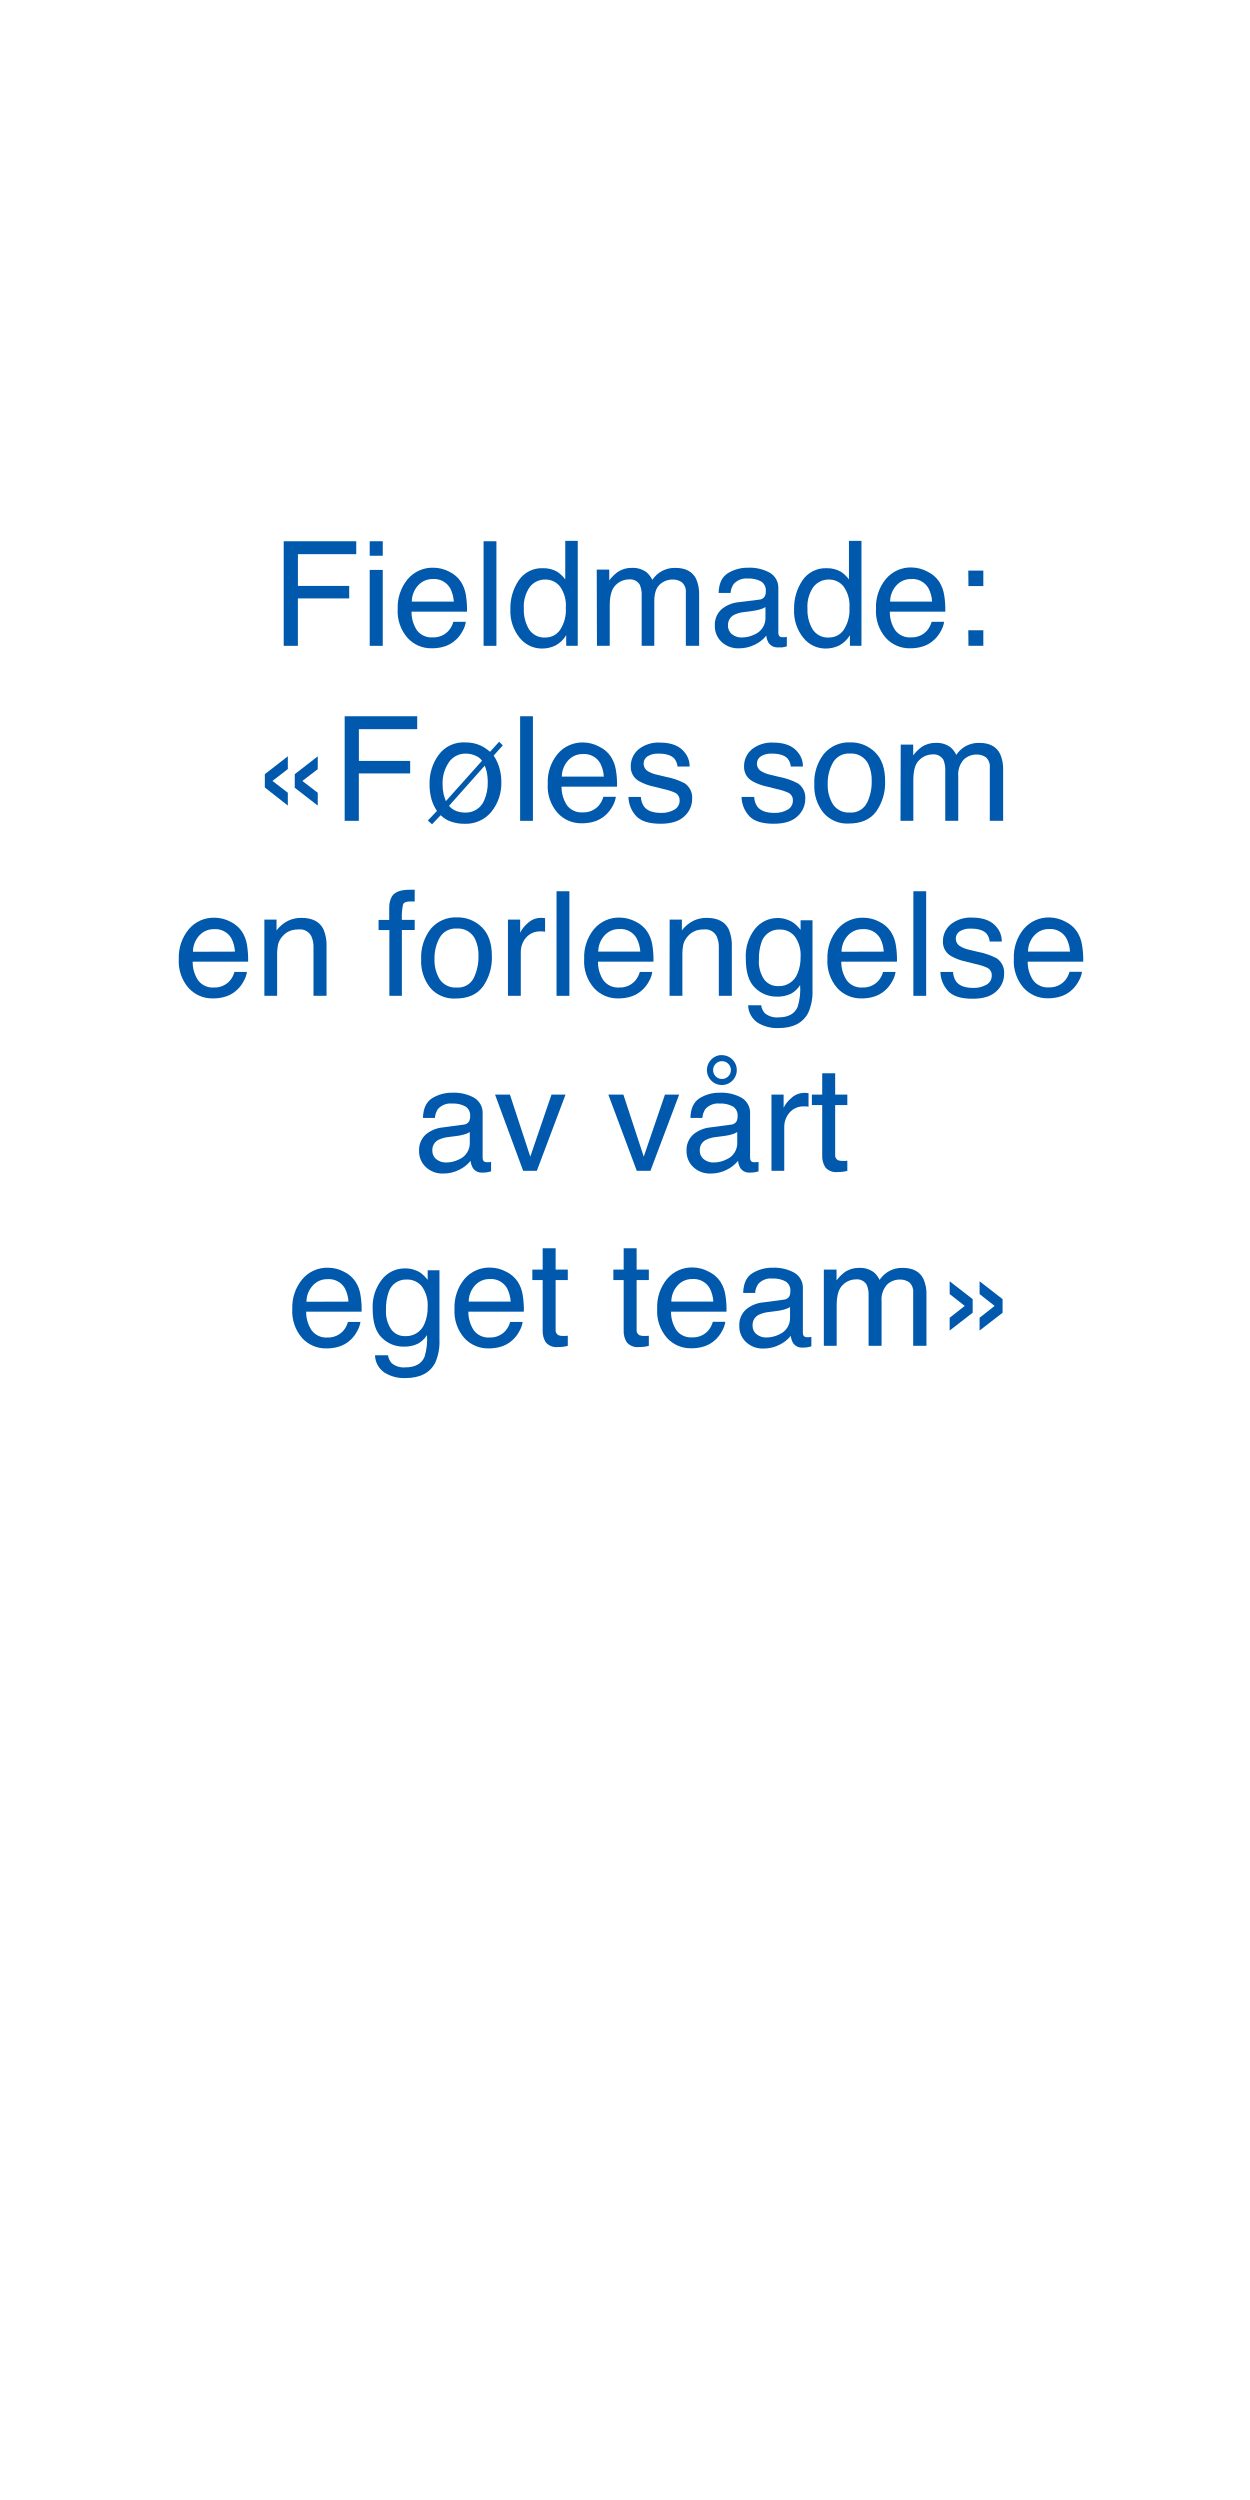
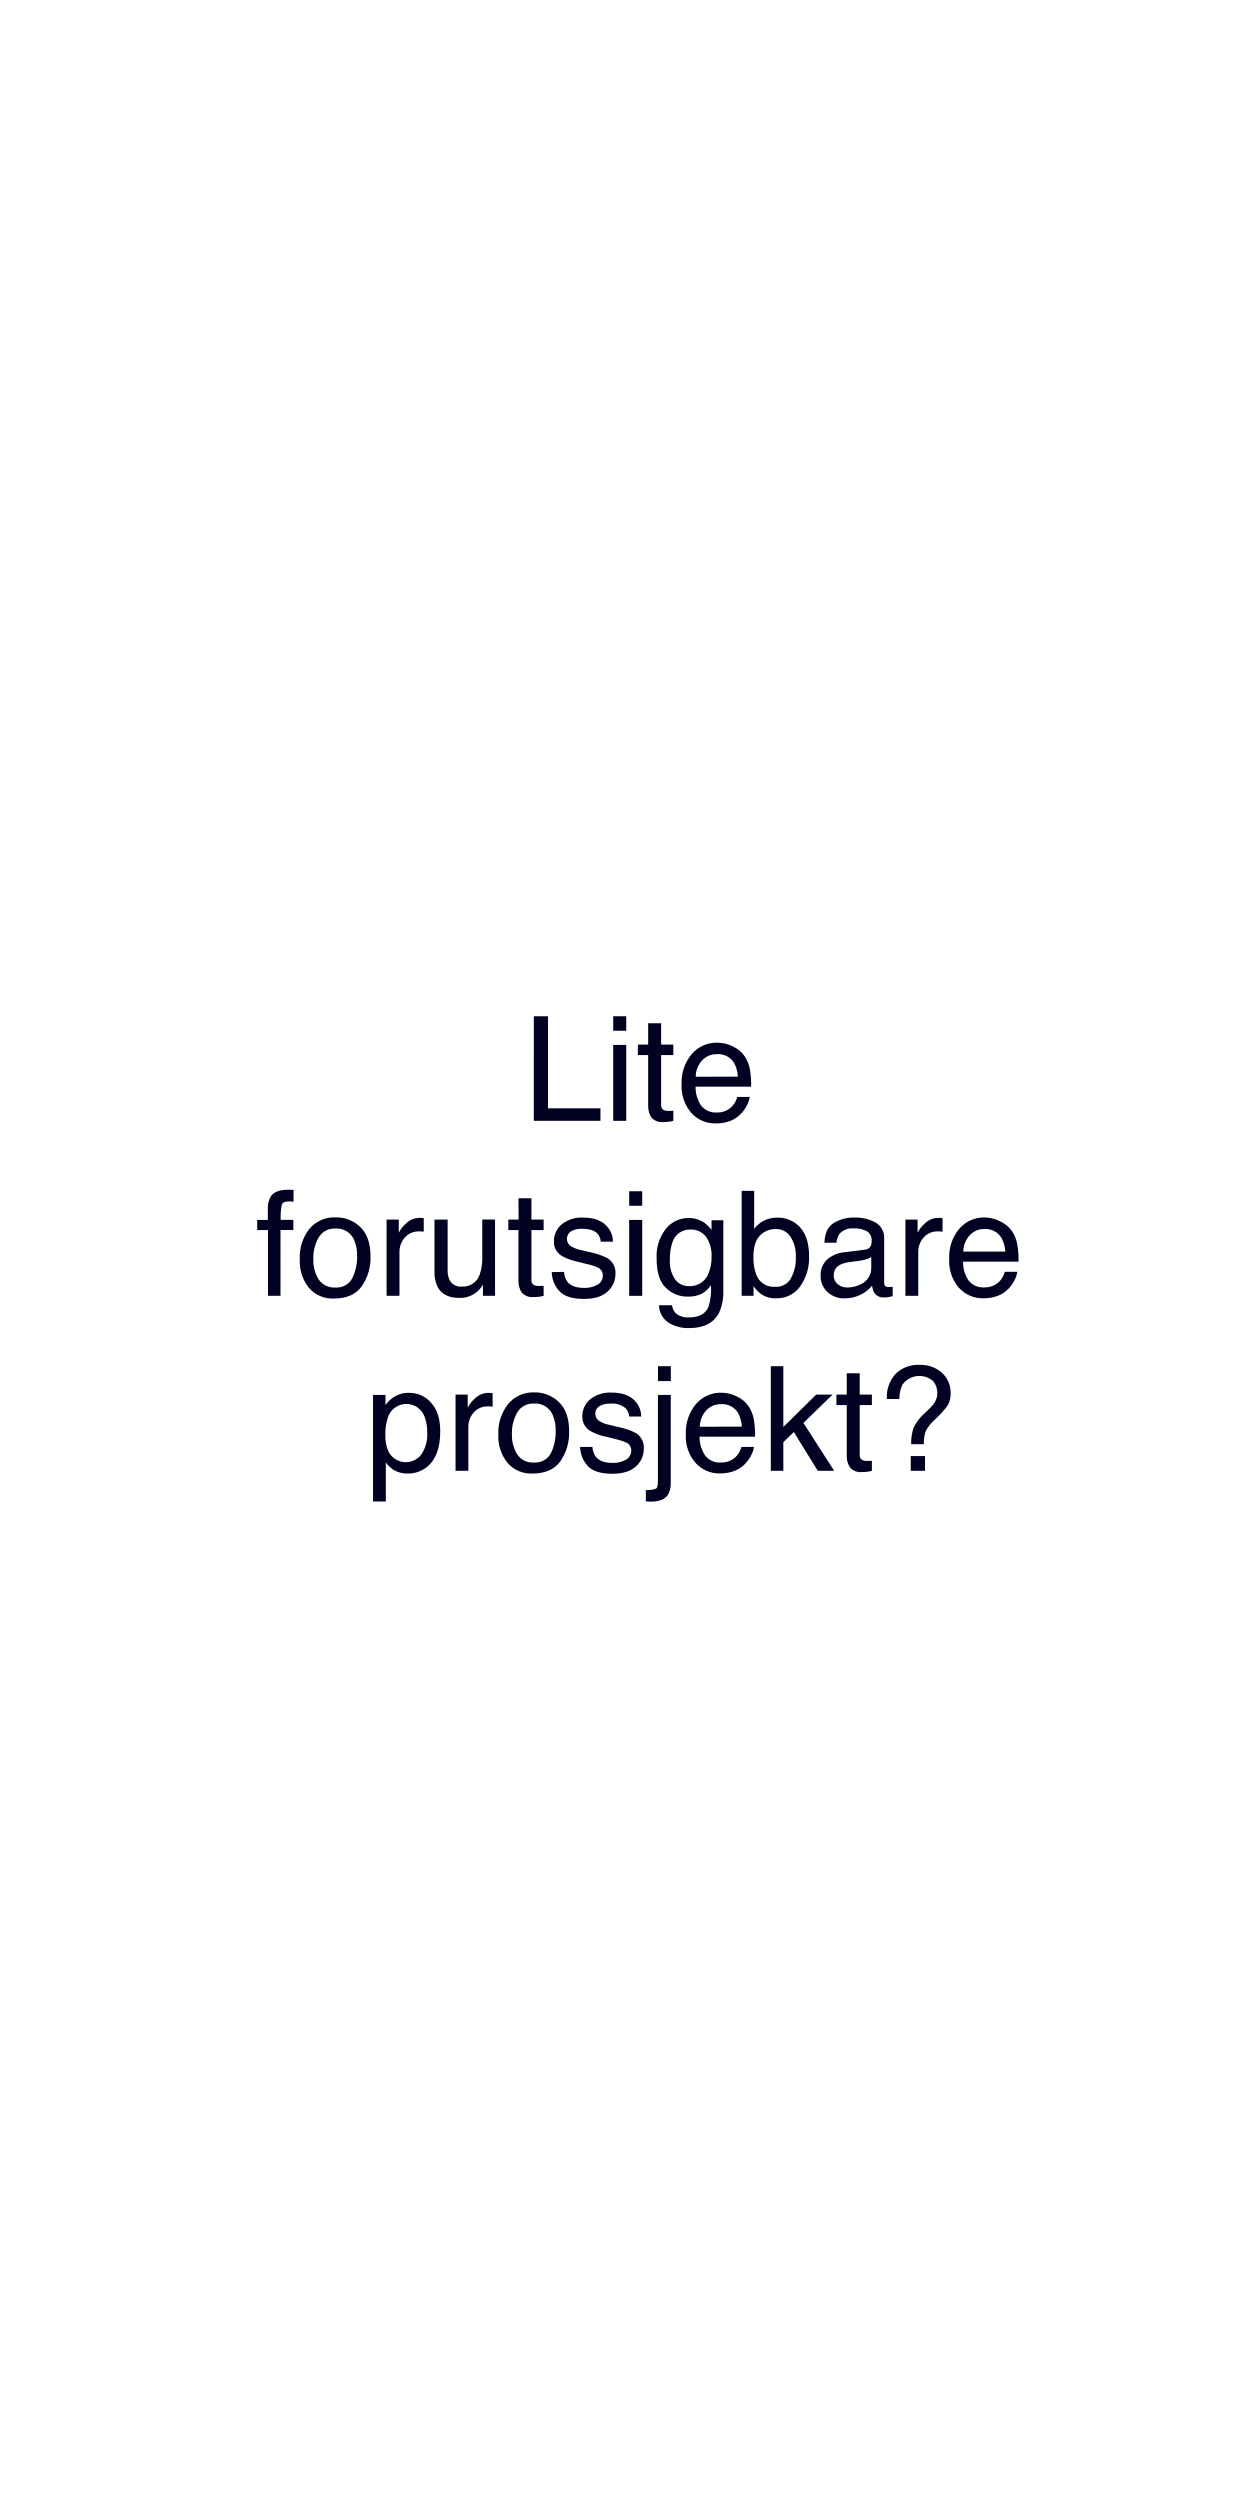
<svg xmlns="http://www.w3.org/2000/svg" id="Layer_1" data-name="Layer 1" viewBox="0 0 300 600">
  <defs>
-     <style>.cls-1{fill:#0059ac;}</style>
+     <style>.cls-1{fill:#010121;}</style>
  </defs>
-   <path class="cls-1" d="M68.09,129.9H85.5V133h-14v7.62H83.81v3H71.49V155h-3.4Z" />
-   <path class="cls-1" d="M88.73,129.9h3.13v3.48H88.73Zm0,6.88h3.13V155H88.73Z" />
-   <path class="cls-1" d="M107.82,137.2a6.89,6.89,0,0,1,2.76,2.37,8.15,8.15,0,0,1,1.23,3.23,21.38,21.38,0,0,1,.27,4H98.77a7.88,7.88,0,0,0,1.3,4.48,4.34,4.34,0,0,0,3.78,1.69,4.85,4.85,0,0,0,3.82-1.6,5.38,5.38,0,0,0,1.13-2.14h3a6.3,6.3,0,0,1-.79,2.24,7.84,7.84,0,0,1-1.51,2,7.12,7.12,0,0,1-3.44,1.85,10.58,10.58,0,0,1-2.5.27,7.62,7.62,0,0,1-5.75-2.49,9.69,9.69,0,0,1-2.36-7A10.57,10.57,0,0,1,97.84,139a7.82,7.82,0,0,1,6.22-2.75A8.3,8.3,0,0,1,107.82,137.2Zm1.1,7.19a8.14,8.14,0,0,0-.87-3.2,4.41,4.41,0,0,0-4.18-2.22,4.63,4.63,0,0,0-3.53,1.53,5.81,5.81,0,0,0-1.51,3.89Z" />
-   <path class="cls-1" d="M116.06,129.9h3.08V155h-3.08Z" />
-   <path class="cls-1" d="M133.81,137.26a8.18,8.18,0,0,1,1.85,1.8v-9.25h3V155h-2.77v-2.55a6.65,6.65,0,0,1-2.54,2.45,7.22,7.22,0,0,1-3.35.75,6.81,6.81,0,0,1-5.28-2.57,10.14,10.14,0,0,1-2.23-6.85,11.85,11.85,0,0,1,2-6.93,6.65,6.65,0,0,1,5.81-2.93A6.51,6.51,0,0,1,133.81,137.26ZM126.94,151a4.33,4.33,0,0,0,4,2,4.18,4.18,0,0,0,3.49-1.84,8.66,8.66,0,0,0,1.37-5.27,7.83,7.83,0,0,0-1.41-5.14,4.39,4.39,0,0,0-3.49-1.66,4.57,4.57,0,0,0-3.74,1.77,8.17,8.17,0,0,0-1.44,5.23A9.07,9.07,0,0,0,126.94,151Z" />
-   <path class="cls-1" d="M143.22,136.7h3v2.59a10.26,10.26,0,0,1,2-2,5.92,5.92,0,0,1,3.45-1,5.47,5.47,0,0,1,3.52,1.07,5.72,5.72,0,0,1,1.37,1.81,6.39,6.39,0,0,1,5.52-2.88q3.69,0,5,2.66a8.87,8.87,0,0,1,.71,3.86V155h-3.19V142.29a3,3,0,0,0-.92-2.52,3.65,3.65,0,0,0-2.23-.68,4.42,4.42,0,0,0-3.12,1.21c-.87.81-1.3,2.16-1.3,4V155H154V143.05a6.11,6.11,0,0,0-.45-2.71,2.68,2.68,0,0,0-2.61-1.28,4.51,4.51,0,0,0-3.17,1.35c-.95.9-1.43,2.52-1.43,4.88V155h-3.07Z" />
-   <path class="cls-1" d="M182.18,143.92a1.66,1.66,0,0,0,1.42-.88,2.72,2.72,0,0,0,.2-1.19,2.53,2.53,0,0,0-1.11-2.29,6,6,0,0,0-3.2-.71,4.05,4.05,0,0,0-3.41,1.31,4.3,4.3,0,0,0-.74,2.14h-2.87q.09-3.39,2.2-4.72a9,9,0,0,1,4.89-1.33,9.94,9.94,0,0,1,5.24,1.23,4.18,4.18,0,0,1,2,3.83v10.55a1.37,1.37,0,0,0,.2.77,1,1,0,0,0,.83.29l.46,0c.17,0,.35,0,.55-.08v2.28a8.81,8.81,0,0,1-1.09.25,7.25,7.25,0,0,1-1,0,2.53,2.53,0,0,1-2.31-1.12,4.54,4.54,0,0,1-.53-1.7,7.67,7.67,0,0,1-2.7,2.14,8.37,8.37,0,0,1-3.88.91,5.79,5.79,0,0,1-4.16-1.55,5.12,5.12,0,0,1-1.61-3.87,5,5,0,0,1,1.59-3.94,7.54,7.54,0,0,1,4.17-1.72Zm-6.48,8.31A3.58,3.58,0,0,0,178,153a7.08,7.08,0,0,0,3.15-.75,4.24,4.24,0,0,0,2.56-4.08V145.7a5.32,5.32,0,0,1-1.45.6,12.41,12.41,0,0,1-1.74.34l-1.86.24a7.19,7.19,0,0,0-2.51.7,2.72,2.72,0,0,0-1.43,2.56A2.51,2.51,0,0,0,175.7,152.23Z" />
-   <path class="cls-1" d="M201.89,137.26a8,8,0,0,1,1.86,1.8v-9.25h3V155h-2.77v-2.55a6.65,6.65,0,0,1-2.54,2.45,7.25,7.25,0,0,1-3.35.75,6.78,6.78,0,0,1-5.28-2.57,10.09,10.09,0,0,1-2.23-6.85,11.92,11.92,0,0,1,2-6.93,6.68,6.68,0,0,1,5.82-2.93A6.47,6.47,0,0,1,201.89,137.26ZM195,151a4.31,4.31,0,0,0,4,2,4.2,4.2,0,0,0,3.5-1.84,8.73,8.73,0,0,0,1.37-5.27,7.83,7.83,0,0,0-1.41-5.14,4.4,4.4,0,0,0-3.49-1.66,4.61,4.61,0,0,0-3.75,1.77,8.17,8.17,0,0,0-1.43,5.23A9.07,9.07,0,0,0,195,151Z" />
-   <path class="cls-1" d="M222.61,137.2a7,7,0,0,1,2.77,2.37,8.3,8.3,0,0,1,1.22,3.23,21.38,21.38,0,0,1,.27,4H213.56a7.88,7.88,0,0,0,1.3,4.48,4.36,4.36,0,0,0,3.78,1.69,4.85,4.85,0,0,0,3.82-1.6,5.38,5.38,0,0,0,1.13-2.14h3a6.3,6.3,0,0,1-.79,2.24,7.84,7.84,0,0,1-1.51,2,7.07,7.07,0,0,1-3.44,1.85,10.5,10.5,0,0,1-2.49.27,7.62,7.62,0,0,1-5.76-2.49,9.73,9.73,0,0,1-2.36-7,10.53,10.53,0,0,1,2.38-7.16,7.78,7.78,0,0,1,6.21-2.75A8.27,8.27,0,0,1,222.61,137.2Zm1.1,7.19a8,8,0,0,0-.87-3.2,4.41,4.41,0,0,0-4.18-2.22,4.63,4.63,0,0,0-3.53,1.53,5.8,5.8,0,0,0-1.5,3.89Z" />
-   <path class="cls-1" d="M232.39,136.94H236v3.72h-3.57Zm0,14.33H236V155h-3.57Z" />
-   <path class="cls-1" d="M63.56,185.8l5.52-4.29v3.07l-3.69,2.84,3.69,2.84v3.07L63.56,189Zm7.18,0,5.52-4.28v3.07l-3.69,2.84,3.69,2.84v3.07l-5.52-4.28Z" />
-   <path class="cls-1" d="M82.72,171.9h17.41V175h-14v7.62H98.44v3H86.12V197h-3.4Z" />
-   <path class="cls-1" d="M102.68,196.93l2.19-2.3a10.08,10.08,0,0,1-1.32-2.83,13.25,13.25,0,0,1-.46-3.73,11.42,11.42,0,0,1,2.18-6.89,7.32,7.32,0,0,1,6.34-3,8.74,8.74,0,0,1,3.8.77,10.84,10.84,0,0,1,2.2,1.48l2.18-2.41.88.87-2.19,2.45a10.38,10.38,0,0,1,1.54,3.61,11.79,11.79,0,0,1,.3,2.63,10.93,10.93,0,0,1-2.4,7.27,7.91,7.91,0,0,1-6.38,2.86,9.59,9.59,0,0,1-3.38-.55,6.41,6.41,0,0,1-2.4-1.51l-2.07,2.18Zm11.43-15.57a5.6,5.6,0,0,0-2.38-.49,4.73,4.73,0,0,0-4,2.08,8.84,8.84,0,0,0-1.51,5.34,10.76,10.76,0,0,0,.26,2.37c.11.42.29,1,.53,1.61l8.68-9.7A3.62,3.62,0,0,0,114.11,181.36Zm-4.51,13.32a6.33,6.33,0,0,0,2,.34,4.74,4.74,0,0,0,4.63-3,10.14,10.14,0,0,0,.83-4.21,12,12,0,0,0-.26-2.65,10.44,10.44,0,0,0-.47-1.4l-8.57,9.65A4.29,4.29,0,0,0,109.6,194.68Z" />
-   <path class="cls-1" d="M124.83,171.9h3.07V197h-3.07Z" />
-   <path class="cls-1" d="M143.82,179.2a6.85,6.85,0,0,1,2.77,2.37,8.14,8.14,0,0,1,1.22,3.23,20.36,20.36,0,0,1,.28,4H134.77a8,8,0,0,0,1.31,4.48,4.33,4.33,0,0,0,3.78,1.69,4.86,4.86,0,0,0,3.82-1.6,5.51,5.51,0,0,0,1.13-2.14h3a6.3,6.3,0,0,1-.79,2.24,8.32,8.32,0,0,1-1.51,2,7.16,7.16,0,0,1-3.44,1.85,10.58,10.58,0,0,1-2.5.27,7.62,7.62,0,0,1-5.75-2.49,9.69,9.69,0,0,1-2.36-7,10.57,10.57,0,0,1,2.37-7.16,7.82,7.82,0,0,1,6.22-2.75A8.23,8.23,0,0,1,143.82,179.2Zm1.1,7.19a8,8,0,0,0-.86-3.2,4.42,4.42,0,0,0-4.18-2.22,4.62,4.62,0,0,0-3.53,1.53,5.81,5.81,0,0,0-1.51,3.89Z" />
-   <path class="cls-1" d="M153.81,191.26a4.42,4.42,0,0,0,.79,2.36c.79,1,2.16,1.48,4.11,1.48a6.09,6.09,0,0,0,3.07-.74,2.46,2.46,0,0,0,1.33-2.3,2,2,0,0,0-1.06-1.79,12.71,12.71,0,0,0-2.67-.87l-2.49-.62a12.2,12.2,0,0,1-3.51-1.3,3.87,3.87,0,0,1-2-3.45,5.28,5.28,0,0,1,1.89-4.21,7.66,7.66,0,0,1,5.11-1.6q4.19,0,6,2.43a5.25,5.25,0,0,1,1.13,3.31h-2.91a3.54,3.54,0,0,0-.75-1.89c-.72-.8-2-1.2-3.76-1.2a4.65,4.65,0,0,0-2.71.66,2.06,2.06,0,0,0-.91,1.76,2.14,2.14,0,0,0,1.2,1.9,7,7,0,0,0,2.06.75l2.07.5a16.22,16.22,0,0,1,4.53,1.55,4.14,4.14,0,0,1,1.79,3.71,5.62,5.62,0,0,1-1.88,4.22c-1.25,1.19-3.15,1.78-5.72,1.78q-4.12,0-5.85-1.85a7,7,0,0,1-1.84-4.59Z" />
-   <path class="cls-1" d="M181,191.26a4.42,4.42,0,0,0,.78,2.36c.79,1,2.16,1.48,4.12,1.48a6.15,6.15,0,0,0,3.07-.74,2.46,2.46,0,0,0,1.32-2.3,1.94,1.94,0,0,0-1.06-1.79,12.71,12.71,0,0,0-2.67-.87l-2.48-.62a12.2,12.2,0,0,1-3.51-1.3,3.86,3.86,0,0,1-2-3.45,5.26,5.26,0,0,1,1.9-4.21,7.62,7.62,0,0,1,5.1-1.6c2.79,0,4.81.81,6,2.43a5.19,5.19,0,0,1,1.13,3.31h-2.91a3.46,3.46,0,0,0-.75-1.89c-.72-.8-2-1.2-3.76-1.2a4.6,4.6,0,0,0-2.7.66,2.07,2.07,0,0,0-.92,1.76,2.13,2.13,0,0,0,1.21,1.9,6.94,6.94,0,0,0,2,.75l2.07.5a16.22,16.22,0,0,1,4.53,1.55,4.13,4.13,0,0,1,1.8,3.71,5.62,5.62,0,0,1-1.88,4.22q-1.87,1.79-5.72,1.78-4.14,0-5.86-1.85a7,7,0,0,1-1.84-4.59Z" />
-   <path class="cls-1" d="M210,180.52c1.62,1.57,2.43,3.89,2.43,6.94a12,12,0,0,1-2.14,7.3q-2.14,2.9-6.64,2.89a7.46,7.46,0,0,1-6-2.55,10.14,10.14,0,0,1-2.21-6.86,11,11,0,0,1,2.32-7.34,7.8,7.8,0,0,1,6.25-2.73A8.21,8.21,0,0,1,210,180.52Zm-1.91,12.17a11.61,11.61,0,0,0,1.12-5.15,9.22,9.22,0,0,0-.81-4.16,4.54,4.54,0,0,0-4.43-2.53,4.35,4.35,0,0,0-4.05,2.15,10,10,0,0,0-1.27,5.19,8.66,8.66,0,0,0,1.27,4.86,4.43,4.43,0,0,0,4,1.95A4.19,4.19,0,0,0,208.06,192.69Z" />
-   <path class="cls-1" d="M216.17,178.7h3v2.59a10,10,0,0,1,2-2,5.9,5.9,0,0,1,3.45-1,5.47,5.47,0,0,1,3.52,1.07,5.72,5.72,0,0,1,1.37,1.81,6.39,6.39,0,0,1,5.52-2.88q3.69,0,5,2.66a8.71,8.71,0,0,1,.72,3.86V197h-3.2V184.29a3,3,0,0,0-.91-2.52,3.65,3.65,0,0,0-2.23-.68,4.42,4.42,0,0,0-3.12,1.21,5.34,5.34,0,0,0-1.31,4V197h-3.12V185.05a6.11,6.11,0,0,0-.45-2.71,2.7,2.7,0,0,0-2.61-1.28,4.5,4.5,0,0,0-3.17,1.35c-1,.9-1.43,2.52-1.43,4.88V197h-3.08Z" />
-   <path class="cls-1" d="M55.29,221.2a7,7,0,0,1,2.77,2.37,8.14,8.14,0,0,1,1.22,3.23,21.38,21.38,0,0,1,.27,4H46.24a7.88,7.88,0,0,0,1.31,4.48A4.33,4.33,0,0,0,51.33,237a4.84,4.84,0,0,0,3.81-1.6,5.38,5.38,0,0,0,1.13-2.14h3a6.34,6.34,0,0,1-.8,2.24,8,8,0,0,1-1.5,2,7.15,7.15,0,0,1-3.45,1.85,10.44,10.44,0,0,1-2.49.27,7.64,7.64,0,0,1-5.76-2.49,9.73,9.73,0,0,1-2.36-7A10.53,10.53,0,0,1,45.32,223a7.8,7.8,0,0,1,6.22-2.75A8.23,8.23,0,0,1,55.29,221.2Zm1.1,7.19a8,8,0,0,0-.86-3.2A4.43,4.43,0,0,0,51.34,223a4.61,4.61,0,0,0-3.52,1.53,5.76,5.76,0,0,0-1.51,3.89Z" />
-   <path class="cls-1" d="M63.45,220.7h2.92v2.59a8.12,8.12,0,0,1,2.75-2.3,7.32,7.32,0,0,1,3.23-.7q3.9,0,5.27,2.71a9.71,9.71,0,0,1,.75,4.26V239H75.24V227.46a6.3,6.3,0,0,0-.49-2.7,3,3,0,0,0-3-1.7,5.93,5.93,0,0,0-1.79.22,4.55,4.55,0,0,0-2.22,1.5,4.46,4.46,0,0,0-1,1.87,12.3,12.3,0,0,0-.23,2.76V239H63.45Z" />
-   <path class="cls-1" d="M94.07,215.11c.72-1.05,2.11-1.57,4.16-1.57h.6l.7,0v2.81l-.7,0h-.41c-.94,0-1.51.24-1.69.72a13.93,13.93,0,0,0-.28,3.7h3.08v2.43H96.45V239h-3V223.21H90.86v-2.43h2.55v-2.87A5.52,5.52,0,0,1,94.07,215.11Z" />
-   <path class="cls-1" d="M115.63,222.52c1.61,1.57,2.42,3.89,2.42,6.94a11.9,11.9,0,0,1-2.14,7.3q-2.13,2.9-6.63,2.89a7.48,7.48,0,0,1-6-2.55,10.13,10.13,0,0,1-2.2-6.86,11,11,0,0,1,2.32-7.34,7.78,7.78,0,0,1,6.25-2.73A8.21,8.21,0,0,1,115.63,222.52Zm-1.92,12.17a11.62,11.62,0,0,0,1.13-5.15,9.22,9.22,0,0,0-.81-4.16,4.55,4.55,0,0,0-4.43-2.53,4.37,4.37,0,0,0-4.06,2.15,10.1,10.1,0,0,0-1.26,5.19,8.73,8.73,0,0,0,1.26,4.86,4.46,4.46,0,0,0,4,1.95A4.17,4.17,0,0,0,113.71,234.69Z" />
-   <path class="cls-1" d="M121.91,220.7h2.93v3.16a6.84,6.84,0,0,1,1.76-2.25,4.56,4.56,0,0,1,3.23-1.32h.29l.7.07v3.25a3.44,3.44,0,0,0-.51-.07l-.5,0a4.38,4.38,0,0,0-3.57,1.5,5.23,5.23,0,0,0-1.25,3.44V239h-3.08Z" />
-   <path class="cls-1" d="M133.57,213.9h3.08V239h-3.08Z" />
-   <path class="cls-1" d="M152.57,221.2a6.89,6.89,0,0,1,2.76,2.37,8.15,8.15,0,0,1,1.23,3.23,21.38,21.38,0,0,1,.27,4H143.52a7.88,7.88,0,0,0,1.3,4.48A4.34,4.34,0,0,0,148.6,237a4.85,4.85,0,0,0,3.82-1.6,5.38,5.38,0,0,0,1.13-2.14h3a6.3,6.3,0,0,1-.79,2.24,7.84,7.84,0,0,1-1.51,2,7.12,7.12,0,0,1-3.44,1.85,10.58,10.58,0,0,1-2.5.27,7.62,7.62,0,0,1-5.75-2.49,9.69,9.69,0,0,1-2.36-7,10.57,10.57,0,0,1,2.37-7.16,7.82,7.82,0,0,1,6.22-2.75A8.3,8.3,0,0,1,152.57,221.2Zm1.1,7.19a8.14,8.14,0,0,0-.87-3.2,4.41,4.41,0,0,0-4.18-2.22,4.63,4.63,0,0,0-3.53,1.53,5.81,5.81,0,0,0-1.51,3.89Z" />
-   <path class="cls-1" d="M160.72,220.7h2.93v2.59a8,8,0,0,1,2.75-2.3,7.29,7.29,0,0,1,3.23-.7q3.9,0,5.26,2.71a9.71,9.71,0,0,1,.75,4.26V239h-3.12V227.46a6.29,6.29,0,0,0-.5-2.7,3,3,0,0,0-3-1.7,6,6,0,0,0-1.8.22,4.64,4.64,0,0,0-2.22,1.5,4.69,4.69,0,0,0-1,1.87,12.93,12.93,0,0,0-.23,2.76V239h-3.08Z" />
-   <path class="cls-1" d="M190.37,221.43a9,9,0,0,1,1.77,1.74v-2.3H195v16.64a12.36,12.36,0,0,1-1,5.51q-1.9,3.72-7.2,3.72a8.84,8.84,0,0,1-5-1.32,5.19,5.19,0,0,1-2.25-4.15h3.13a3.51,3.51,0,0,0,.88,1.9,4.51,4.51,0,0,0,3.27,1c2.34,0,3.88-.84,4.6-2.5a14.21,14.21,0,0,0,.6-5.25,6,6,0,0,1-2.22,2.09,7.39,7.39,0,0,1-3.42.68,7.27,7.27,0,0,1-5.18-2.11c-1.48-1.41-2.22-3.73-2.22-7a10.62,10.62,0,0,1,2.23-7.18,6.93,6.93,0,0,1,5.41-2.58A6.7,6.7,0,0,1,190.37,221.43Zm.37,3.3a4.46,4.46,0,0,0-3.55-1.64,4.38,4.38,0,0,0-4.42,3,12,12,0,0,0-.63,4.26,7.5,7.5,0,0,0,1.25,4.7,4,4,0,0,0,3.36,1.62,4.72,4.72,0,0,0,4.64-3,9.67,9.67,0,0,0,.75-3.95A7.64,7.64,0,0,0,190.74,224.73Z" />
-   <path class="cls-1" d="M211,221.2a6.92,6.92,0,0,1,2.77,2.37A8.14,8.14,0,0,1,215,226.8a21.38,21.38,0,0,1,.27,4H201.91a7.88,7.88,0,0,0,1.31,4.48A4.33,4.33,0,0,0,207,237a4.84,4.84,0,0,0,3.81-1.6,5.38,5.38,0,0,0,1.13-2.14h3a6.34,6.34,0,0,1-.8,2.24,8,8,0,0,1-1.5,2,7.15,7.15,0,0,1-3.45,1.85,10.44,10.44,0,0,1-2.49.27,7.65,7.65,0,0,1-5.76-2.49,9.73,9.73,0,0,1-2.36-7A10.58,10.58,0,0,1,201,223a7.82,7.82,0,0,1,6.22-2.75A8.23,8.23,0,0,1,211,221.2Zm1.1,7.19a8,8,0,0,0-.86-3.2A4.43,4.43,0,0,0,207,223a4.61,4.61,0,0,0-3.52,1.53,5.81,5.81,0,0,0-1.51,3.89Z" />
-   <path class="cls-1" d="M219.21,213.9h3.07V239h-3.07Z" />
-   <path class="cls-1" d="M228.73,233.26a4.42,4.42,0,0,0,.78,2.36c.79,1,2.16,1.48,4.12,1.48a6.15,6.15,0,0,0,3.07-.74,2.46,2.46,0,0,0,1.32-2.3,1.94,1.94,0,0,0-1.06-1.79,12.71,12.71,0,0,0-2.67-.87l-2.49-.62a12.24,12.24,0,0,1-3.5-1.3,3.86,3.86,0,0,1-2-3.45,5.26,5.26,0,0,1,1.9-4.21,7.62,7.62,0,0,1,5.1-1.6c2.79,0,4.81.81,6,2.43a5.19,5.19,0,0,1,1.13,3.31h-2.91a3.46,3.46,0,0,0-.75-1.89c-.72-.8-2-1.2-3.76-1.2a4.6,4.6,0,0,0-2.7.66,2.05,2.05,0,0,0-.92,1.76,2.13,2.13,0,0,0,1.21,1.9,6.83,6.83,0,0,0,2,.75l2.07.5a16.22,16.22,0,0,1,4.53,1.55,4.12,4.12,0,0,1,1.79,3.71,5.61,5.61,0,0,1-1.87,4.22q-1.87,1.79-5.72,1.78-4.14,0-5.86-1.85a7,7,0,0,1-1.84-4.59Z" />
-   <path class="cls-1" d="M255.7,221.2a6.92,6.92,0,0,1,2.77,2.37,8.14,8.14,0,0,1,1.22,3.23,20.36,20.36,0,0,1,.28,4H246.65a7.88,7.88,0,0,0,1.31,4.48,4.33,4.33,0,0,0,3.78,1.69,4.82,4.82,0,0,0,3.81-1.6,5.26,5.26,0,0,0,1.13-2.14h3a6.34,6.34,0,0,1-.8,2.24,8,8,0,0,1-1.5,2,7.16,7.16,0,0,1-3.44,1.85,10.58,10.58,0,0,1-2.5.27,7.65,7.65,0,0,1-5.76-2.49,9.73,9.73,0,0,1-2.36-7,10.58,10.58,0,0,1,2.38-7.16,7.82,7.82,0,0,1,6.22-2.75A8.23,8.23,0,0,1,255.7,221.2Zm1.1,7.19a8,8,0,0,0-.86-3.2,4.43,4.43,0,0,0-4.19-2.22,4.61,4.61,0,0,0-3.52,1.53,5.81,5.81,0,0,0-1.51,3.89Z" />
-   <path class="cls-1" d="M111.22,269.92a1.65,1.65,0,0,0,1.41-.88,2.7,2.7,0,0,0,.21-1.19,2.51,2.51,0,0,0-1.12-2.29,6,6,0,0,0-3.2-.71,4.05,4.05,0,0,0-3.41,1.31,4.3,4.3,0,0,0-.73,2.14h-2.87q.09-3.39,2.19-4.72a9,9,0,0,1,4.89-1.33,9.94,9.94,0,0,1,5.24,1.23,4.19,4.19,0,0,1,2,3.83v10.55a1.37,1.37,0,0,0,.2.77,1,1,0,0,0,.83.29l.46,0c.17,0,.35,0,.54-.08v2.28a8.81,8.81,0,0,1-1.09.25,7.08,7.08,0,0,1-1,.05,2.52,2.52,0,0,1-2.3-1.12,4.37,4.37,0,0,1-.53-1.7,7.86,7.86,0,0,1-2.7,2.14,8.43,8.43,0,0,1-3.88.91,5.76,5.76,0,0,1-4.16-1.55,5.13,5.13,0,0,1-1.62-3.87,5,5,0,0,1,1.59-3.94,7.54,7.54,0,0,1,4.17-1.72Zm-6.48,8.31a3.58,3.58,0,0,0,2.31.77,7,7,0,0,0,3.14-.75,4.22,4.22,0,0,0,2.56-4.08V271.7a5.06,5.06,0,0,1-1.45.6,12.41,12.41,0,0,1-1.74.34l-1.85.24a7.18,7.18,0,0,0-2.52.7,2.72,2.72,0,0,0-1.43,2.56A2.52,2.52,0,0,0,104.74,278.23Z" />
-   <path class="cls-1" d="M122.38,262.7l4.89,14.9,5.09-14.9h3.37L128.84,281h-3.28l-6.75-18.3Z" />
-   <path class="cls-1" d="M149.61,262.7l4.89,14.9,5.09-14.9H163l-6.9,18.3h-3.27L146,262.7Z" />
-   <path class="cls-1" d="M175.41,269.92a1.66,1.66,0,0,0,1.41-.88,2.7,2.7,0,0,0,.21-1.19,2.51,2.51,0,0,0-1.12-2.29,6,6,0,0,0-3.2-.71,4.05,4.05,0,0,0-3.41,1.31,4.3,4.3,0,0,0-.73,2.14H165.7c.05-2.26.79-3.83,2.19-4.72a9,9,0,0,1,4.89-1.33,9.94,9.94,0,0,1,5.24,1.23,4.19,4.19,0,0,1,2,3.83v10.55a1.3,1.3,0,0,0,.2.77.94.94,0,0,0,.82.29l.47,0c.17,0,.35,0,.54-.08v2.28a8.81,8.81,0,0,1-1.09.25,7.08,7.08,0,0,1-1,.05,2.52,2.52,0,0,1-2.3-1.12,4.37,4.37,0,0,1-.53-1.7,7.86,7.86,0,0,1-2.7,2.14,8.43,8.43,0,0,1-3.88.91,5.76,5.76,0,0,1-4.16-1.55,5.13,5.13,0,0,1-1.62-3.87,5,5,0,0,1,1.59-3.94,7.54,7.54,0,0,1,4.17-1.72Zm-6.48,8.31a3.58,3.58,0,0,0,2.31.77,7,7,0,0,0,3.14-.75,4.22,4.22,0,0,0,2.56-4.08V271.7a5.19,5.19,0,0,1-1.45.6,12.41,12.41,0,0,1-1.74.34l-1.86.24a7.19,7.19,0,0,0-2.51.7,2.72,2.72,0,0,0-1.43,2.56A2.52,2.52,0,0,0,168.93,278.23Zm4.34-25a3.59,3.59,0,1,1-2.51,1A3.4,3.4,0,0,1,173.27,253.21Zm0,5.73a2.17,2.17,0,0,0,2.15-2.16,2.14,2.14,0,1,0-2.15,2.16Z" />
-   <path class="cls-1" d="M185.15,262.7h2.92v3.16a6.84,6.84,0,0,1,1.76-2.25,4.56,4.56,0,0,1,3.23-1.32h.29l.7.07v3.25a3.32,3.32,0,0,0-.5-.07l-.51,0a4.38,4.38,0,0,0-3.57,1.5,5.23,5.23,0,0,0-1.25,3.44V281h-3.07Z" />
-   <path class="cls-1" d="M197.33,257.59h3.11v5.11h2.92v2.51h-2.92v11.94a1.31,1.31,0,0,0,.65,1.29,2.89,2.89,0,0,0,1.2.18h.48a4.54,4.54,0,0,0,.59-.05V281a6.49,6.49,0,0,1-1.1.22,9.54,9.54,0,0,1-1.24.07,3.35,3.35,0,0,1-2.92-1.1,4.93,4.93,0,0,1-.77-2.86V265.21h-2.48V262.7h2.48Z" />
-   <path class="cls-1" d="M82.53,305.2a6.92,6.92,0,0,1,2.77,2.37,8.14,8.14,0,0,1,1.22,3.23,21.38,21.38,0,0,1,.27,4H73.48a7.88,7.88,0,0,0,1.31,4.48A4.33,4.33,0,0,0,78.57,321a4.84,4.84,0,0,0,3.81-1.6,5.26,5.26,0,0,0,1.13-2.14h3a6.34,6.34,0,0,1-.8,2.24,8,8,0,0,1-1.5,2,7.15,7.15,0,0,1-3.45,1.85,10.44,10.44,0,0,1-2.49.27,7.65,7.65,0,0,1-5.76-2.49,9.73,9.73,0,0,1-2.36-7A10.58,10.58,0,0,1,72.56,307a7.82,7.82,0,0,1,6.22-2.75A8.23,8.23,0,0,1,82.53,305.2Zm1.1,7.19a8,8,0,0,0-.86-3.2A4.43,4.43,0,0,0,78.58,307a4.61,4.61,0,0,0-3.52,1.53,5.81,5.81,0,0,0-1.51,3.89Z" />
-   <path class="cls-1" d="M100.87,305.43a8.7,8.7,0,0,1,1.77,1.74v-2.3h2.83v16.64a12.36,12.36,0,0,1-1,5.51q-1.9,3.72-7.2,3.72a8.84,8.84,0,0,1-5-1.32A5.19,5.19,0,0,1,90,325.27h3.13a3.51,3.51,0,0,0,.88,1.9,4.51,4.51,0,0,0,3.27,1c2.34,0,3.88-.84,4.6-2.5a14.21,14.21,0,0,0,.6-5.25,6,6,0,0,1-2.22,2.09,7.39,7.39,0,0,1-3.42.68,7.27,7.27,0,0,1-5.18-2.11q-2.22-2.1-2.22-7A10.58,10.58,0,0,1,91.72,307a6.9,6.9,0,0,1,5.4-2.58A6.7,6.7,0,0,1,100.87,305.43Zm.37,3.3a4.46,4.46,0,0,0-3.55-1.64,4.38,4.38,0,0,0-4.42,3,12,12,0,0,0-.63,4.26,7.57,7.57,0,0,0,1.25,4.7,4,4,0,0,0,3.36,1.62,4.72,4.72,0,0,0,4.64-3,9.67,9.67,0,0,0,.75-4A7.64,7.64,0,0,0,101.24,308.73Z" />
-   <path class="cls-1" d="M121.46,305.2a6.92,6.92,0,0,1,2.77,2.37,8.14,8.14,0,0,1,1.22,3.23,21.38,21.38,0,0,1,.27,4H112.41a7.88,7.88,0,0,0,1.31,4.48A4.33,4.33,0,0,0,117.5,321a4.84,4.84,0,0,0,3.81-1.6,5.26,5.26,0,0,0,1.13-2.14h3a6.34,6.34,0,0,1-.8,2.24,8,8,0,0,1-1.5,2,7.15,7.15,0,0,1-3.45,1.85,10.44,10.44,0,0,1-2.49.27,7.65,7.65,0,0,1-5.76-2.49,9.73,9.73,0,0,1-2.36-7,10.58,10.58,0,0,1,2.38-7.16,7.82,7.82,0,0,1,6.22-2.75A8.23,8.23,0,0,1,121.46,305.2Zm1.1,7.19a8,8,0,0,0-.86-3.2,4.43,4.43,0,0,0-4.19-2.22A4.61,4.61,0,0,0,114,308.5a5.81,5.81,0,0,0-1.51,3.89Z" />
-   <path class="cls-1" d="M130.24,299.59h3.11v5.11h2.92v2.51h-2.92v11.94a1.3,1.3,0,0,0,.65,1.29,2.8,2.8,0,0,0,1.19.19l.48,0a4.83,4.83,0,0,0,.6-.05V323a6.49,6.49,0,0,1-1.1.22,9.64,9.64,0,0,1-1.24.07,3.34,3.34,0,0,1-2.92-1.1,4.86,4.86,0,0,1-.77-2.86V307.21h-2.48V304.7h2.48Z" />
-   <path class="cls-1" d="M149.68,299.59h3.11v5.11h2.93v2.51h-2.93v11.94a1.31,1.31,0,0,0,.65,1.29,2.85,2.85,0,0,0,1.2.19l.48,0a4.83,4.83,0,0,0,.6-.05V323a6.7,6.7,0,0,1-1.1.22,9.75,9.75,0,0,1-1.24.07,3.37,3.37,0,0,1-2.93-1.1,4.93,4.93,0,0,1-.77-2.86V307.21h-2.47V304.7h2.47Z" />
-   <path class="cls-1" d="M170.1,305.2a7,7,0,0,1,2.77,2.37,8.14,8.14,0,0,1,1.22,3.23,21.38,21.38,0,0,1,.27,4H161.05a7.88,7.88,0,0,0,1.31,4.48,4.33,4.33,0,0,0,3.78,1.69,4.84,4.84,0,0,0,3.81-1.6,5.38,5.38,0,0,0,1.13-2.14h3a6.34,6.34,0,0,1-.8,2.24,8,8,0,0,1-1.5,2,7.15,7.15,0,0,1-3.45,1.85,10.44,10.44,0,0,1-2.49.27,7.64,7.64,0,0,1-5.76-2.49,9.73,9.73,0,0,1-2.36-7,10.53,10.53,0,0,1,2.38-7.16,7.8,7.8,0,0,1,6.22-2.75A8.23,8.23,0,0,1,170.1,305.2Zm1.1,7.19a8,8,0,0,0-.86-3.2,4.43,4.43,0,0,0-4.19-2.22,4.61,4.61,0,0,0-3.52,1.53,5.76,5.76,0,0,0-1.51,3.89Z" />
-   <path class="cls-1" d="M188.07,311.92a1.66,1.66,0,0,0,1.42-.88,2.87,2.87,0,0,0,.2-1.19,2.53,2.53,0,0,0-1.11-2.29,6,6,0,0,0-3.2-.71,4,4,0,0,0-3.41,1.31,4.3,4.3,0,0,0-.74,2.14h-2.87q.09-3.39,2.19-4.72a9.06,9.06,0,0,1,4.9-1.33,10,10,0,0,1,5.24,1.23,4.18,4.18,0,0,1,2,3.83v10.55a1.37,1.37,0,0,0,.2.77,1,1,0,0,0,.83.29l.46,0c.17,0,.35,0,.55-.08v2.28a8.88,8.88,0,0,1-1.1.25,7,7,0,0,1-1,.05,2.53,2.53,0,0,1-2.31-1.12,4.37,4.37,0,0,1-.53-1.7,7.86,7.86,0,0,1-2.7,2.14,8.4,8.4,0,0,1-3.88.91,5.77,5.77,0,0,1-4.16-1.55,5.13,5.13,0,0,1-1.62-3.87,5,5,0,0,1,1.59-3.94,7.54,7.54,0,0,1,4.17-1.72Zm-6.48,8.31a3.58,3.58,0,0,0,2.31.77,7,7,0,0,0,3.14-.75,4.23,4.23,0,0,0,2.57-4.08V313.7a5.32,5.32,0,0,1-1.45.6,12.41,12.41,0,0,1-1.74.34l-1.86.24a7.25,7.25,0,0,0-2.52.7,2.71,2.71,0,0,0-1.42,2.56A2.51,2.51,0,0,0,181.59,320.23Z" />
-   <path class="cls-1" d="M197.72,304.7h3.05v2.59a10.26,10.26,0,0,1,2-2,5.9,5.9,0,0,1,3.45-1,5.47,5.47,0,0,1,3.52,1.07,5.72,5.72,0,0,1,1.37,1.81,6.39,6.39,0,0,1,5.52-2.88q3.69,0,5,2.66a8.71,8.71,0,0,1,.72,3.86V323h-3.19V310.29a3,3,0,0,0-.92-2.52,3.65,3.65,0,0,0-2.23-.68,4.42,4.42,0,0,0-3.12,1.21,5.34,5.34,0,0,0-1.31,4.05V323h-3.12V311.05a6.11,6.11,0,0,0-.45-2.71,2.71,2.71,0,0,0-2.61-1.29,4.52,4.52,0,0,0-3.17,1.36c-.95.9-1.43,2.52-1.43,4.88V323h-3.08Z" />
-   <path class="cls-1" d="M227.92,316.26l3.62-2.84-3.62-2.84v-3.07l5.52,4.28v3.26l-5.52,4.28Zm7.18,0,3.61-2.84-3.61-2.84v-3.07l5.52,4.28v3.27l-5.52,4.27Z" />
+   <path class="cls-1" d="M128.12,243.9h3.4V266h12.59v3h-16Z" />
+   <path class="cls-1" d="M147.17,243.9h3.13v3.48h-3.13Zm0,6.88h3.13V269h-3.13Z" />
+   <path class="cls-1" d="M155.56,245.59h3.11v5.11h2.93v2.51h-2.93v11.94a1.31,1.31,0,0,0,.65,1.29,2.89,2.89,0,0,0,1.2.18H161a4.83,4.83,0,0,0,.6-.05V269a6.7,6.7,0,0,1-1.1.22,9.75,9.75,0,0,1-1.24.07,3.37,3.37,0,0,1-2.93-1.1,4.93,4.93,0,0,1-.77-2.86V253.21h-2.47V250.7h2.47Z" />
+   <path class="cls-1" d="M176,251.2a7,7,0,0,1,2.77,2.37A8.14,8.14,0,0,1,180,256.8a21.38,21.38,0,0,1,.27,4H166.93a8,8,0,0,0,1.3,4.48A4.36,4.36,0,0,0,172,267a4.84,4.84,0,0,0,3.81-1.6,5.38,5.38,0,0,0,1.13-2.14h3a6.34,6.34,0,0,1-.8,2.24,7.84,7.84,0,0,1-1.51,2,7.07,7.07,0,0,1-3.44,1.85,10.44,10.44,0,0,1-2.49.27,7.64,7.64,0,0,1-5.76-2.49,9.73,9.73,0,0,1-2.36-7A10.53,10.53,0,0,1,166,253a7.8,7.8,0,0,1,6.21-2.75A8.24,8.24,0,0,1,176,251.2Zm1.1,7.19a8,8,0,0,0-.86-3.2A4.44,4.44,0,0,0,172,253a4.6,4.6,0,0,0-3.52,1.53,5.76,5.76,0,0,0-1.51,3.89Z" />
+   <path class="cls-1" d="M65,287.11c.71-1.05,2.1-1.57,4.15-1.57h.6l.7.05v2.81l-.7-.05h-.41c-.94,0-1.51.24-1.69.72a13.93,13.93,0,0,0-.28,3.7H70.4v2.43H67.32V311h-3V295.21H61.73v-2.43h2.55v-2.87A5.41,5.41,0,0,1,65,287.11Z" />
+   <path class="cls-1" d="M86.5,294.52c1.61,1.57,2.42,3.89,2.42,6.94a11.9,11.9,0,0,1-2.14,7.3q-2.13,2.89-6.63,2.89a7.48,7.48,0,0,1-6-2.55,10.15,10.15,0,0,1-2.2-6.86,11,11,0,0,1,2.32-7.34,7.78,7.78,0,0,1,6.25-2.73A8.21,8.21,0,0,1,86.5,294.52Zm-1.92,12.17a11.62,11.62,0,0,0,1.13-5.15,9.22,9.22,0,0,0-.81-4.16,4.55,4.55,0,0,0-4.43-2.53,4.35,4.35,0,0,0-4,2.15,10,10,0,0,0-1.27,5.19,8.66,8.66,0,0,0,1.27,4.86,4.43,4.43,0,0,0,4,1.95A4.17,4.17,0,0,0,84.58,306.69Z" />
+   <path class="cls-1" d="M92.78,292.7h2.93v3.16a6.84,6.84,0,0,1,1.76-2.25,4.56,4.56,0,0,1,3.23-1.32H101l.7.07v3.25a3.27,3.27,0,0,0-.51-.07l-.5,0a4.38,4.38,0,0,0-3.57,1.5,5.23,5.23,0,0,0-1.25,3.44V311H92.78Z" />
+   <path class="cls-1" d="M107.43,292.7v12.15a5.26,5.26,0,0,0,.43,2.29,3,3,0,0,0,3,1.64,4.21,4.21,0,0,0,4.26-2.87,11.71,11.71,0,0,0,.62-4.22v-9h3.07V311h-2.9l0-2.7a6,6,0,0,1-1.46,1.76,6.31,6.31,0,0,1-4.19,1.44c-2.56,0-4.3-.88-5.23-2.62a7.93,7.93,0,0,1-.75-3.74V292.7Z" />
+   <path class="cls-1" d="M124.43,287.59h3.11v5.11h2.93v2.51h-2.93v11.94a1.31,1.31,0,0,0,.65,1.29,2.85,2.85,0,0,0,1.2.19l.48,0a4.83,4.83,0,0,0,.6-.05V311a6.7,6.7,0,0,1-1.1.22,9.75,9.75,0,0,1-1.24.07,3.37,3.37,0,0,1-2.93-1.1,4.93,4.93,0,0,1-.77-2.86V295.21H122V292.7h2.47Z" />
+   <path class="cls-1" d="M135.37,305.26a4.42,4.42,0,0,0,.79,2.36c.79,1,2.16,1.48,4.11,1.48a6.09,6.09,0,0,0,3.07-.74,2.46,2.46,0,0,0,1.33-2.3,2,2,0,0,0-1.06-1.79,13.17,13.17,0,0,0-2.67-.88l-2.49-.61a12.45,12.45,0,0,1-3.51-1.3,3.87,3.87,0,0,1-2-3.45,5.26,5.26,0,0,1,1.9-4.21,7.62,7.62,0,0,1,5.1-1.6q4.19,0,6,2.43A5.25,5.25,0,0,1,147.1,298h-2.91a3.54,3.54,0,0,0-.75-1.89c-.72-.8-2-1.2-3.76-1.2a4.65,4.65,0,0,0-2.71.66,2.06,2.06,0,0,0-.91,1.76,2.14,2.14,0,0,0,1.2,1.9,7,7,0,0,0,2.06.75l2.07.5a16.22,16.22,0,0,1,4.53,1.55,4.14,4.14,0,0,1,1.79,3.71,5.62,5.62,0,0,1-1.88,4.22q-1.87,1.79-5.71,1.78-4.14,0-5.86-1.85a7,7,0,0,1-1.84-4.59Z" />
+   <path class="cls-1" d="M151,285.9h3.13v3.48H151Zm0,6.88h3.13V311H151Z" />
+   <path class="cls-1" d="M169,293.43a9,9,0,0,1,1.77,1.74v-2.3h2.83v16.64a12.36,12.36,0,0,1-1,5.51q-1.91,3.72-7.2,3.72a8.84,8.84,0,0,1-5-1.32,5.19,5.19,0,0,1-2.25-4.15h3.13a3.44,3.44,0,0,0,.88,1.9,4.51,4.51,0,0,0,3.27,1c2.34,0,3.88-.84,4.6-2.5a14.21,14.21,0,0,0,.6-5.25,6.12,6.12,0,0,1-2.22,2.09,7.39,7.39,0,0,1-3.42.68,7.27,7.27,0,0,1-5.18-2.11q-2.22-2.1-2.22-7a10.62,10.62,0,0,1,2.23-7.18,6.93,6.93,0,0,1,5.41-2.58A6.7,6.7,0,0,1,169,293.43Zm.37,3.3a4.46,4.46,0,0,0-3.55-1.64,4.38,4.38,0,0,0-4.42,3,12,12,0,0,0-.63,4.26,7.5,7.5,0,0,0,1.25,4.7,4,4,0,0,0,3.36,1.62,4.73,4.73,0,0,0,4.64-3,9.67,9.67,0,0,0,.75-4A7.64,7.64,0,0,0,169.37,296.73Z" />
+   <path class="cls-1" d="M178,285.81h3v9.11a6.75,6.75,0,0,1,2.42-2,6.82,6.82,0,0,1,3.05-.69,7.16,7.16,0,0,1,5.57,2.35c1.42,1.56,2.14,3.87,2.14,6.93a11.83,11.83,0,0,1-2.12,7.21,6.84,6.84,0,0,1-5.84,2.87,6,6,0,0,1-3.54-1,8.44,8.44,0,0,1-1.83-1.91V311H178Zm11.76,21.07a9.71,9.71,0,0,0,1.24-5.23,8.53,8.53,0,0,0-1.24-4.78,4.09,4.09,0,0,0-3.66-1.9,5.15,5.15,0,0,0-3.7,1.55q-1.58,1.56-1.58,5.13a11.41,11.41,0,0,0,.65,4.19,4.49,4.49,0,0,0,4.54,3A4.13,4.13,0,0,0,189.79,306.88Z" />
+   <path class="cls-1" d="M207.56,299.92A1.66,1.66,0,0,0,209,299a2.72,2.72,0,0,0,.2-1.19,2.53,2.53,0,0,0-1.11-2.29,6,6,0,0,0-3.2-.71,4.05,4.05,0,0,0-3.41,1.31,4.3,4.3,0,0,0-.74,2.14h-2.87q.09-3.39,2.2-4.72a9,9,0,0,1,4.89-1.33,10,10,0,0,1,5.24,1.23,4.18,4.18,0,0,1,2,3.83v10.55a1.37,1.37,0,0,0,.2.77,1,1,0,0,0,.83.29l.46,0c.17,0,.35,0,.55-.08v2.28a8.88,8.88,0,0,1-1.1.25,7,7,0,0,1-1,.05,2.53,2.53,0,0,1-2.31-1.12,4.37,4.37,0,0,1-.53-1.7,7.76,7.76,0,0,1-2.7,2.14,8.4,8.4,0,0,1-3.88.91,5.77,5.77,0,0,1-4.16-1.55,5.11,5.11,0,0,1-1.61-3.86,5,5,0,0,1,1.59-3.95,7.48,7.48,0,0,1,4.17-1.72Zm-6.48,8.31a3.58,3.58,0,0,0,2.31.77,7,7,0,0,0,3.14-.75,4.23,4.23,0,0,0,2.57-4.08V301.7a5.32,5.32,0,0,1-1.45.6,12.41,12.41,0,0,1-1.74.34l-1.86.24a7.19,7.19,0,0,0-2.51.7,2.7,2.7,0,0,0-1.43,2.56A2.51,2.51,0,0,0,201.08,308.23Z" />
+   <path class="cls-1" d="M217.3,292.7h2.92v3.16a7,7,0,0,1,1.76-2.25,4.58,4.58,0,0,1,3.23-1.32h.29l.71.07v3.25a3.63,3.63,0,0,0-.51-.07l-.5,0a4.38,4.38,0,0,0-3.57,1.5,5.17,5.17,0,0,0-1.25,3.44V311H217.3Z" />
+   <path class="cls-1" d="M240.18,293.2a7,7,0,0,1,2.77,2.37,8.3,8.3,0,0,1,1.22,3.23,21.38,21.38,0,0,1,.27,4H231.13a7.88,7.88,0,0,0,1.3,4.48,4.36,4.36,0,0,0,3.78,1.69,4.85,4.85,0,0,0,3.82-1.6,5.38,5.38,0,0,0,1.13-2.14h3a6.3,6.3,0,0,1-.79,2.24,7.84,7.84,0,0,1-1.51,2,7.07,7.07,0,0,1-3.44,1.85,10.55,10.55,0,0,1-2.49.27,7.62,7.62,0,0,1-5.76-2.49,9.73,9.73,0,0,1-2.36-7,10.53,10.53,0,0,1,2.38-7.16,7.78,7.78,0,0,1,6.21-2.75A8.3,8.3,0,0,1,240.18,293.2Zm1.1,7.19a8,8,0,0,0-.87-3.2,4.41,4.41,0,0,0-4.18-2.22,4.63,4.63,0,0,0-3.53,1.53,5.75,5.75,0,0,0-1.5,3.89Z" />
+   <path class="cls-1" d="M89.52,334.78h3v2.43a7.33,7.33,0,0,1,2-1.93,6.47,6.47,0,0,1,3.67-1,6.89,6.89,0,0,1,5.29,2.39q2.17,2.39,2.18,6.81,0,6-3.14,8.54a7.13,7.13,0,0,1-4.63,1.63,6.36,6.36,0,0,1-3.49-.91A7.89,7.89,0,0,1,92.6,351v9.35H89.52Zm11.57,14.35a8.52,8.52,0,0,0,1.44-5.39,10.09,10.09,0,0,0-.64-3.76,4.65,4.65,0,0,0-8.78.17,12.68,12.68,0,0,0-.63,4.34,9.29,9.29,0,0,0,.63,3.61,4.67,4.67,0,0,0,8,1Z" />
+   <path class="cls-1" d="M109.33,334.7h2.92v3.16a7,7,0,0,1,1.76-2.25,4.56,4.56,0,0,1,3.23-1.32h.29l.7.07v3.25a3.32,3.32,0,0,0-.5-.07l-.51,0a4.38,4.38,0,0,0-3.57,1.5,5.23,5.23,0,0,0-1.25,3.44V353h-3.07Z" />
+   <path class="cls-1" d="M134.16,336.52c1.62,1.57,2.43,3.89,2.43,6.94a12,12,0,0,1-2.14,7.3q-2.14,2.89-6.64,2.89a7.46,7.46,0,0,1-6-2.55,10.1,10.1,0,0,1-2.21-6.86A11,11,0,0,1,122,336.9a7.8,7.8,0,0,1,6.25-2.73A8.21,8.21,0,0,1,134.16,336.52Zm-1.91,12.17a11.61,11.61,0,0,0,1.12-5.15,9.22,9.22,0,0,0-.81-4.16,4.54,4.54,0,0,0-4.43-2.53,4.36,4.36,0,0,0-4,2.15,10,10,0,0,0-1.27,5.19,8.66,8.66,0,0,0,1.27,4.86,4.43,4.43,0,0,0,4,1.95A4.19,4.19,0,0,0,132.25,348.69Z" />
+   <path class="cls-1" d="M142.19,347.26a4.42,4.42,0,0,0,.79,2.36c.79,1,2.16,1.48,4.11,1.48a6.12,6.12,0,0,0,3.07-.74,2.46,2.46,0,0,0,1.33-2.3,2,2,0,0,0-1.06-1.79,13.33,13.33,0,0,0-2.68-.88l-2.48-.61a12.2,12.2,0,0,1-3.51-1.3,3.87,3.87,0,0,1-2-3.45,5.28,5.28,0,0,1,1.89-4.21,7.65,7.65,0,0,1,5.1-1.6c2.8,0,4.81.81,6,2.42a5.3,5.3,0,0,1,1.13,3.32H151a3.54,3.54,0,0,0-.75-1.89,4.91,4.91,0,0,0-3.76-1.2,4.65,4.65,0,0,0-2.71.66,2.06,2.06,0,0,0-.91,1.76,2.14,2.14,0,0,0,1.2,1.9,7,7,0,0,0,2.06.75l2.07.5a16.22,16.22,0,0,1,4.53,1.55,4.14,4.14,0,0,1,1.79,3.71,5.62,5.62,0,0,1-1.88,4.22c-1.25,1.19-3.15,1.78-5.72,1.78-2.75,0-4.71-.62-5.85-1.85a7,7,0,0,1-1.85-4.59Z" />
+   <path class="cls-1" d="M155,357.63a6,6,0,0,0,2.48-.37c.28-.2.42-.82.42-1.87V334.78h3.08v20.94a5.55,5.55,0,0,1-.65,3c-.72,1.11-2.08,1.67-4.08,1.67h-.48l-.77-.07Zm6-26.18h-3.08v-3.56h3.08Z" />
+   <path class="cls-1" d="M176.94,335.2a6.85,6.85,0,0,1,2.77,2.37,8.31,8.31,0,0,1,1.23,3.23,21.38,21.38,0,0,1,.27,4H167.89a8,8,0,0,0,1.31,4.48A4.33,4.33,0,0,0,173,351a4.85,4.85,0,0,0,3.82-1.6,5.51,5.51,0,0,0,1.13-2.14h3a6.3,6.3,0,0,1-.79,2.24,8.07,8.07,0,0,1-1.51,2,7.12,7.12,0,0,1-3.44,1.85,10.58,10.58,0,0,1-2.5.27,7.62,7.62,0,0,1-5.75-2.49,9.69,9.69,0,0,1-2.36-7A10.57,10.57,0,0,1,167,337a7.82,7.82,0,0,1,6.22-2.75A8.23,8.23,0,0,1,176.94,335.2Zm1.11,7.19a8.14,8.14,0,0,0-.87-3.2A4.41,4.41,0,0,0,173,337a4.62,4.62,0,0,0-3.53,1.53,5.81,5.81,0,0,0-1.51,3.89Z" />
+   <path class="cls-1" d="M185,327.89h3v14.58l7.89-7.77h3.93l-7,6.8L200.2,353h-3.93l-5.75-9.31L188,346.13V353h-3Z" />
+   <path class="cls-1" d="M203.22,329.59h3.11v5.11h2.92v2.51h-2.92v11.94a1.31,1.31,0,0,0,.65,1.29,2.83,2.83,0,0,0,1.19.19l.48,0a4.83,4.83,0,0,0,.6-.05V353a6.49,6.49,0,0,1-1.1.22,9.64,9.64,0,0,1-1.24.07,3.34,3.34,0,0,1-2.92-1.1,4.93,4.93,0,0,1-.77-2.86V337.21h-2.48V334.7h2.48Z" />
+   <path class="cls-1" d="M214.85,329.82a7.56,7.56,0,0,1,5.79-2.25,7.64,7.64,0,0,1,5.46,1.92,6.43,6.43,0,0,1,2.05,4.92,5.26,5.26,0,0,1-.74,2.94,22.87,22.87,0,0,1-3,3.31,10,10,0,0,0-2.18,2.69,8.11,8.11,0,0,0-.5,3.26h-3.05a11.26,11.26,0,0,1,.58-3.94,10.46,10.46,0,0,1,2.59-3.43l1.4-1.35a5.9,5.9,0,0,0,1-1.21,4.17,4.17,0,0,0,.71-2.31,4.41,4.41,0,0,0-1-2.9,5,5,0,0,0-7.4.89,8.05,8.05,0,0,0-.72,3.4h-3A8.3,8.3,0,0,1,214.85,329.82Zm3.72,19.63H222V353h-3.4Z" />
</svg>
